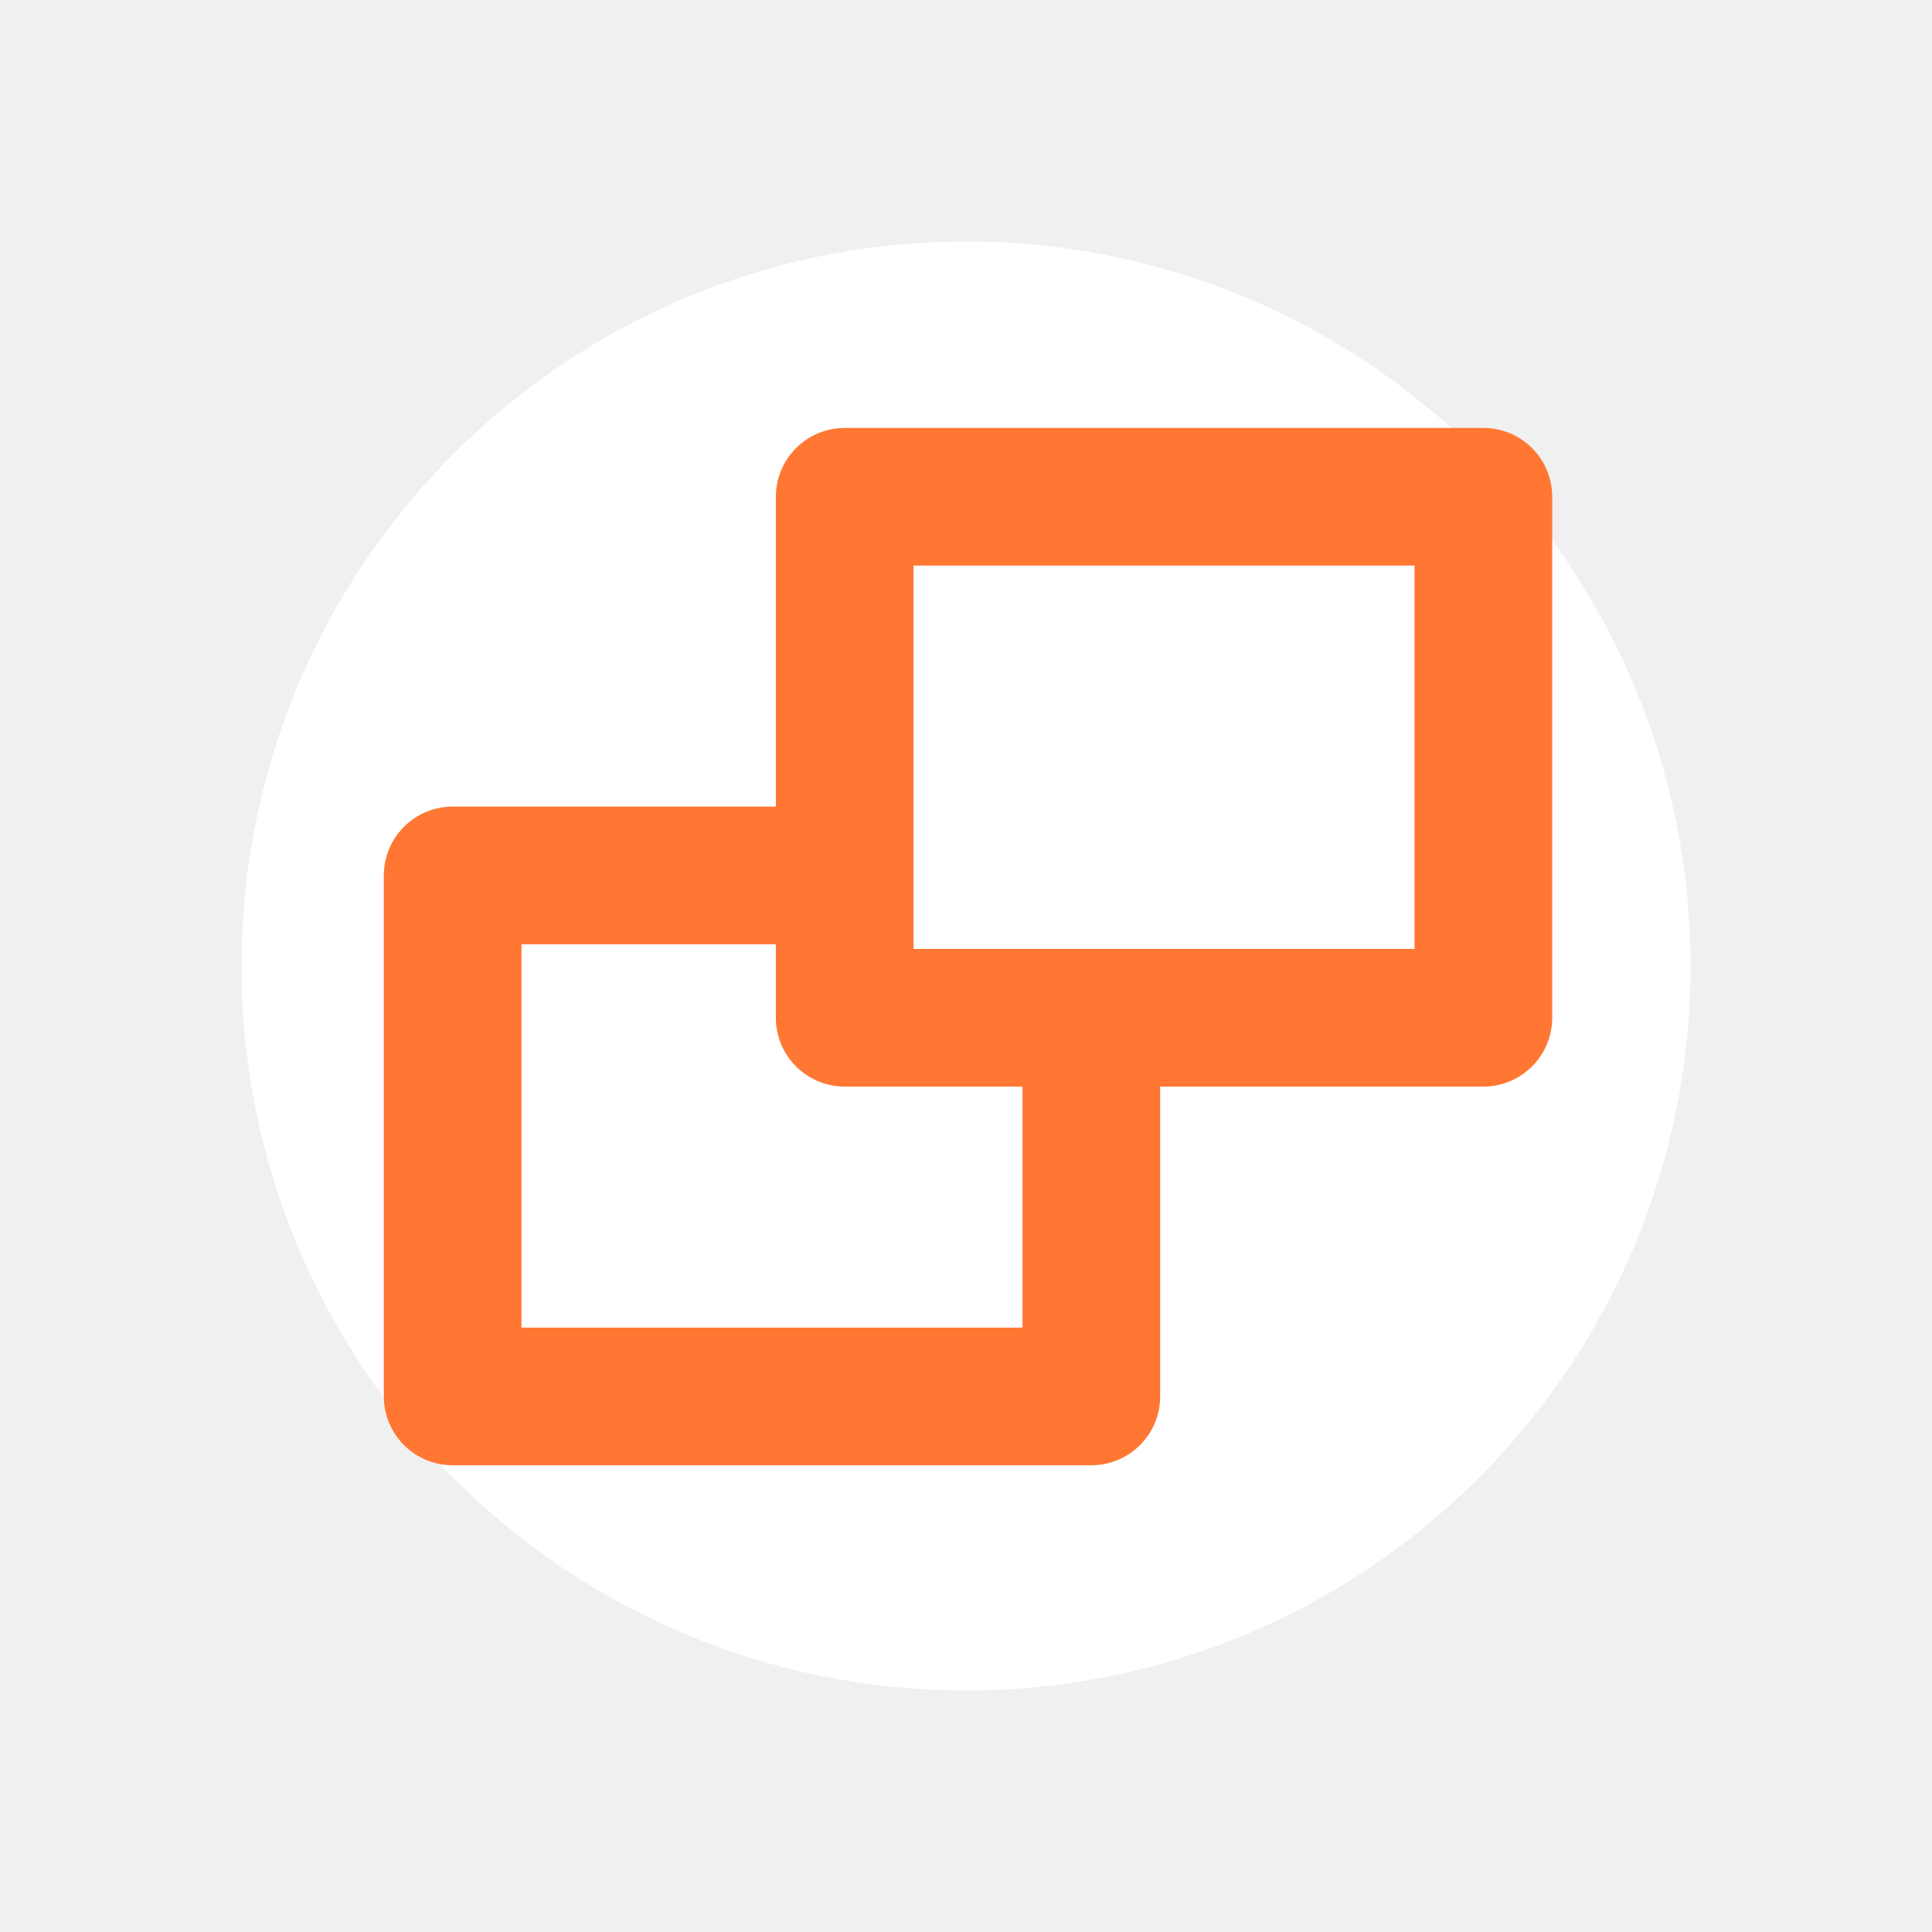
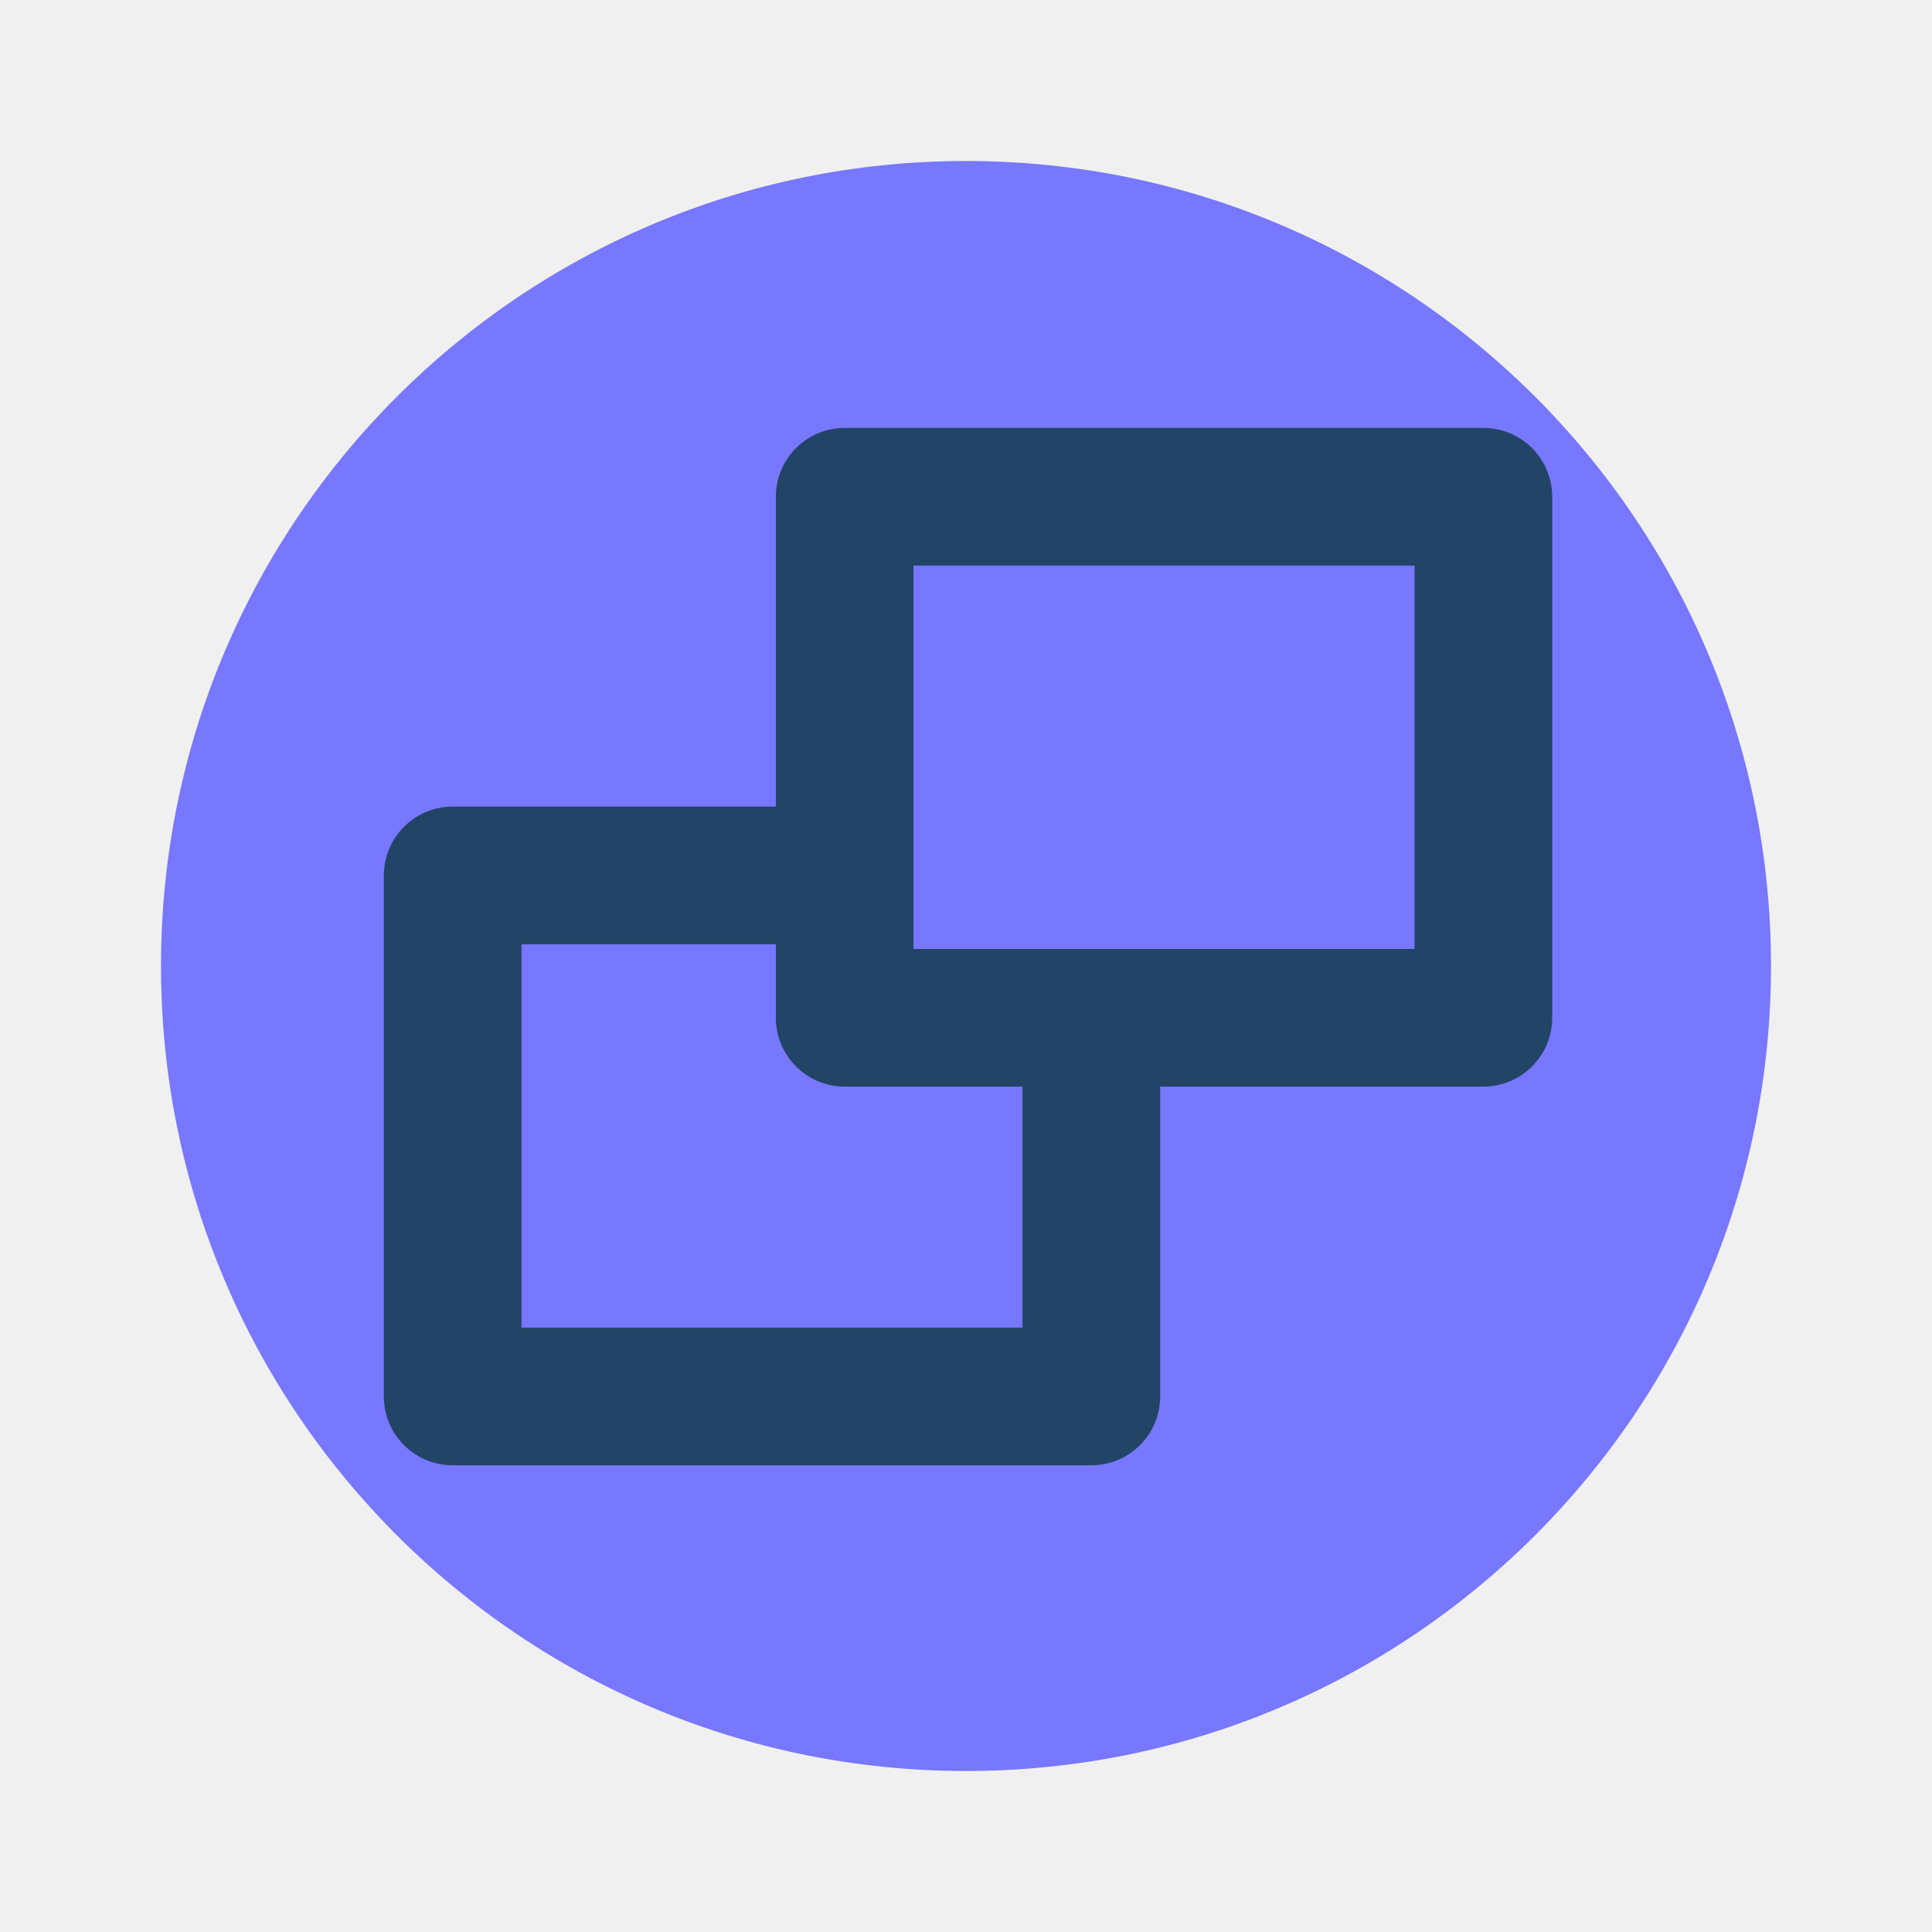
<svg xmlns="http://www.w3.org/2000/svg" width="24px" height="24px" viewBox="0 0 24 24" fill="none">
-   <ellipse style="fill:#ffffff;fill-opacity:1;" cx="12.0" cy="12.0" rx="9.0" ry="9.0" />
-   <rect style="opacity:1;fill:#ffffff;fill-opacity:1;stroke:#ff7733;stroke-width:1.71;stroke-linejoin:round;stroke-miterlimit:4;stroke-dasharray:none;stroke-opacity:1" id="rect4509" width="7.934" height="6.472" x="5.623" y="10.875" />
-   <rect style="fill:#ffffff;fill-opacity:1;stroke:#ff7733;stroke-width:1.71;stroke-linejoin:round;stroke-miterlimit:4;stroke-dasharray:none;stroke-opacity:1" id="rect4509-8" width="7.934" height="6.472" x="10.493" y="6.171" />
+   <circle style="fill:#7777ff;fill-opacity:1;" cx="12" cy="12" r="10" />
+   <rect style="opacity:1;fill:#7777ff;fill-opacity:1;stroke:#224466;stroke-width:1.71;stroke-linejoin:round;stroke-miterlimit:4;stroke-dasharray:none;stroke-opacity:1" id="rect4509" width="7.934" height="6.472" x="5.623" y="10.875" />
+   <rect style="fill:#7777ff;fill-opacity:1;stroke:#224466;stroke-width:1.71;stroke-linejoin:round;stroke-miterlimit:4;stroke-dasharray:none;stroke-opacity:1" id="rect4509-8" width="7.934" height="6.472" x="10.493" y="6.171" />
</svg>
